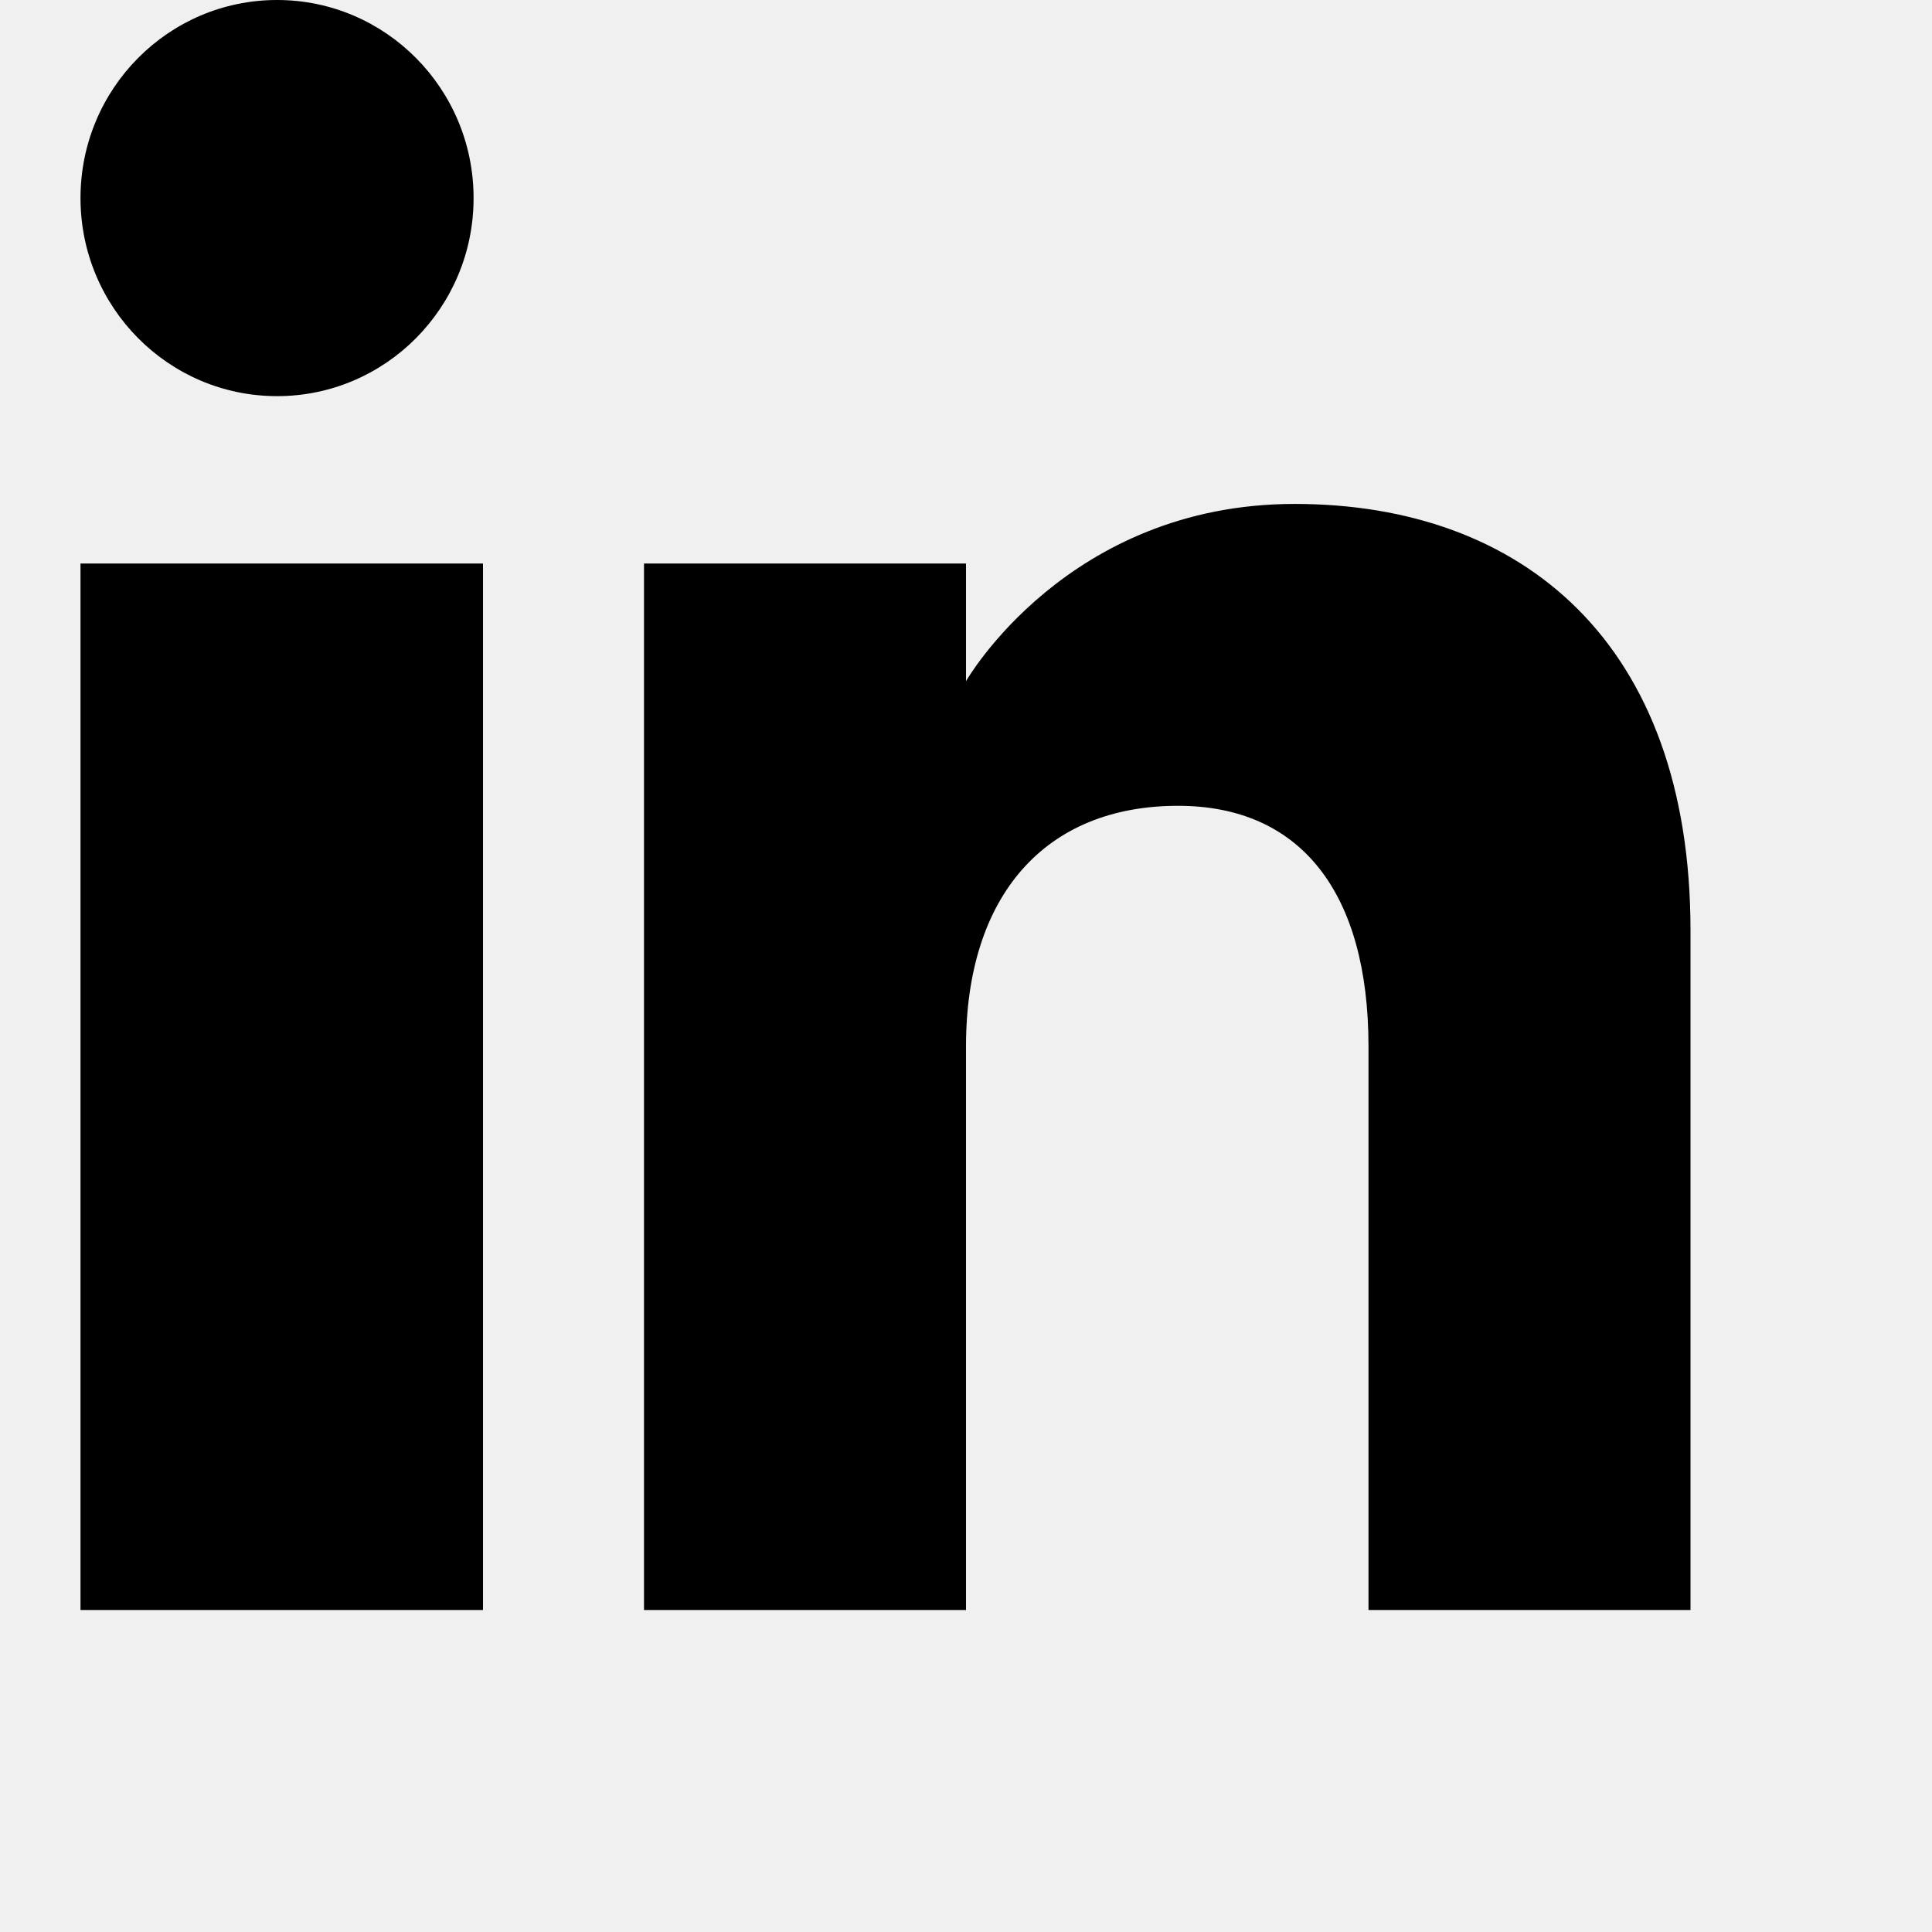
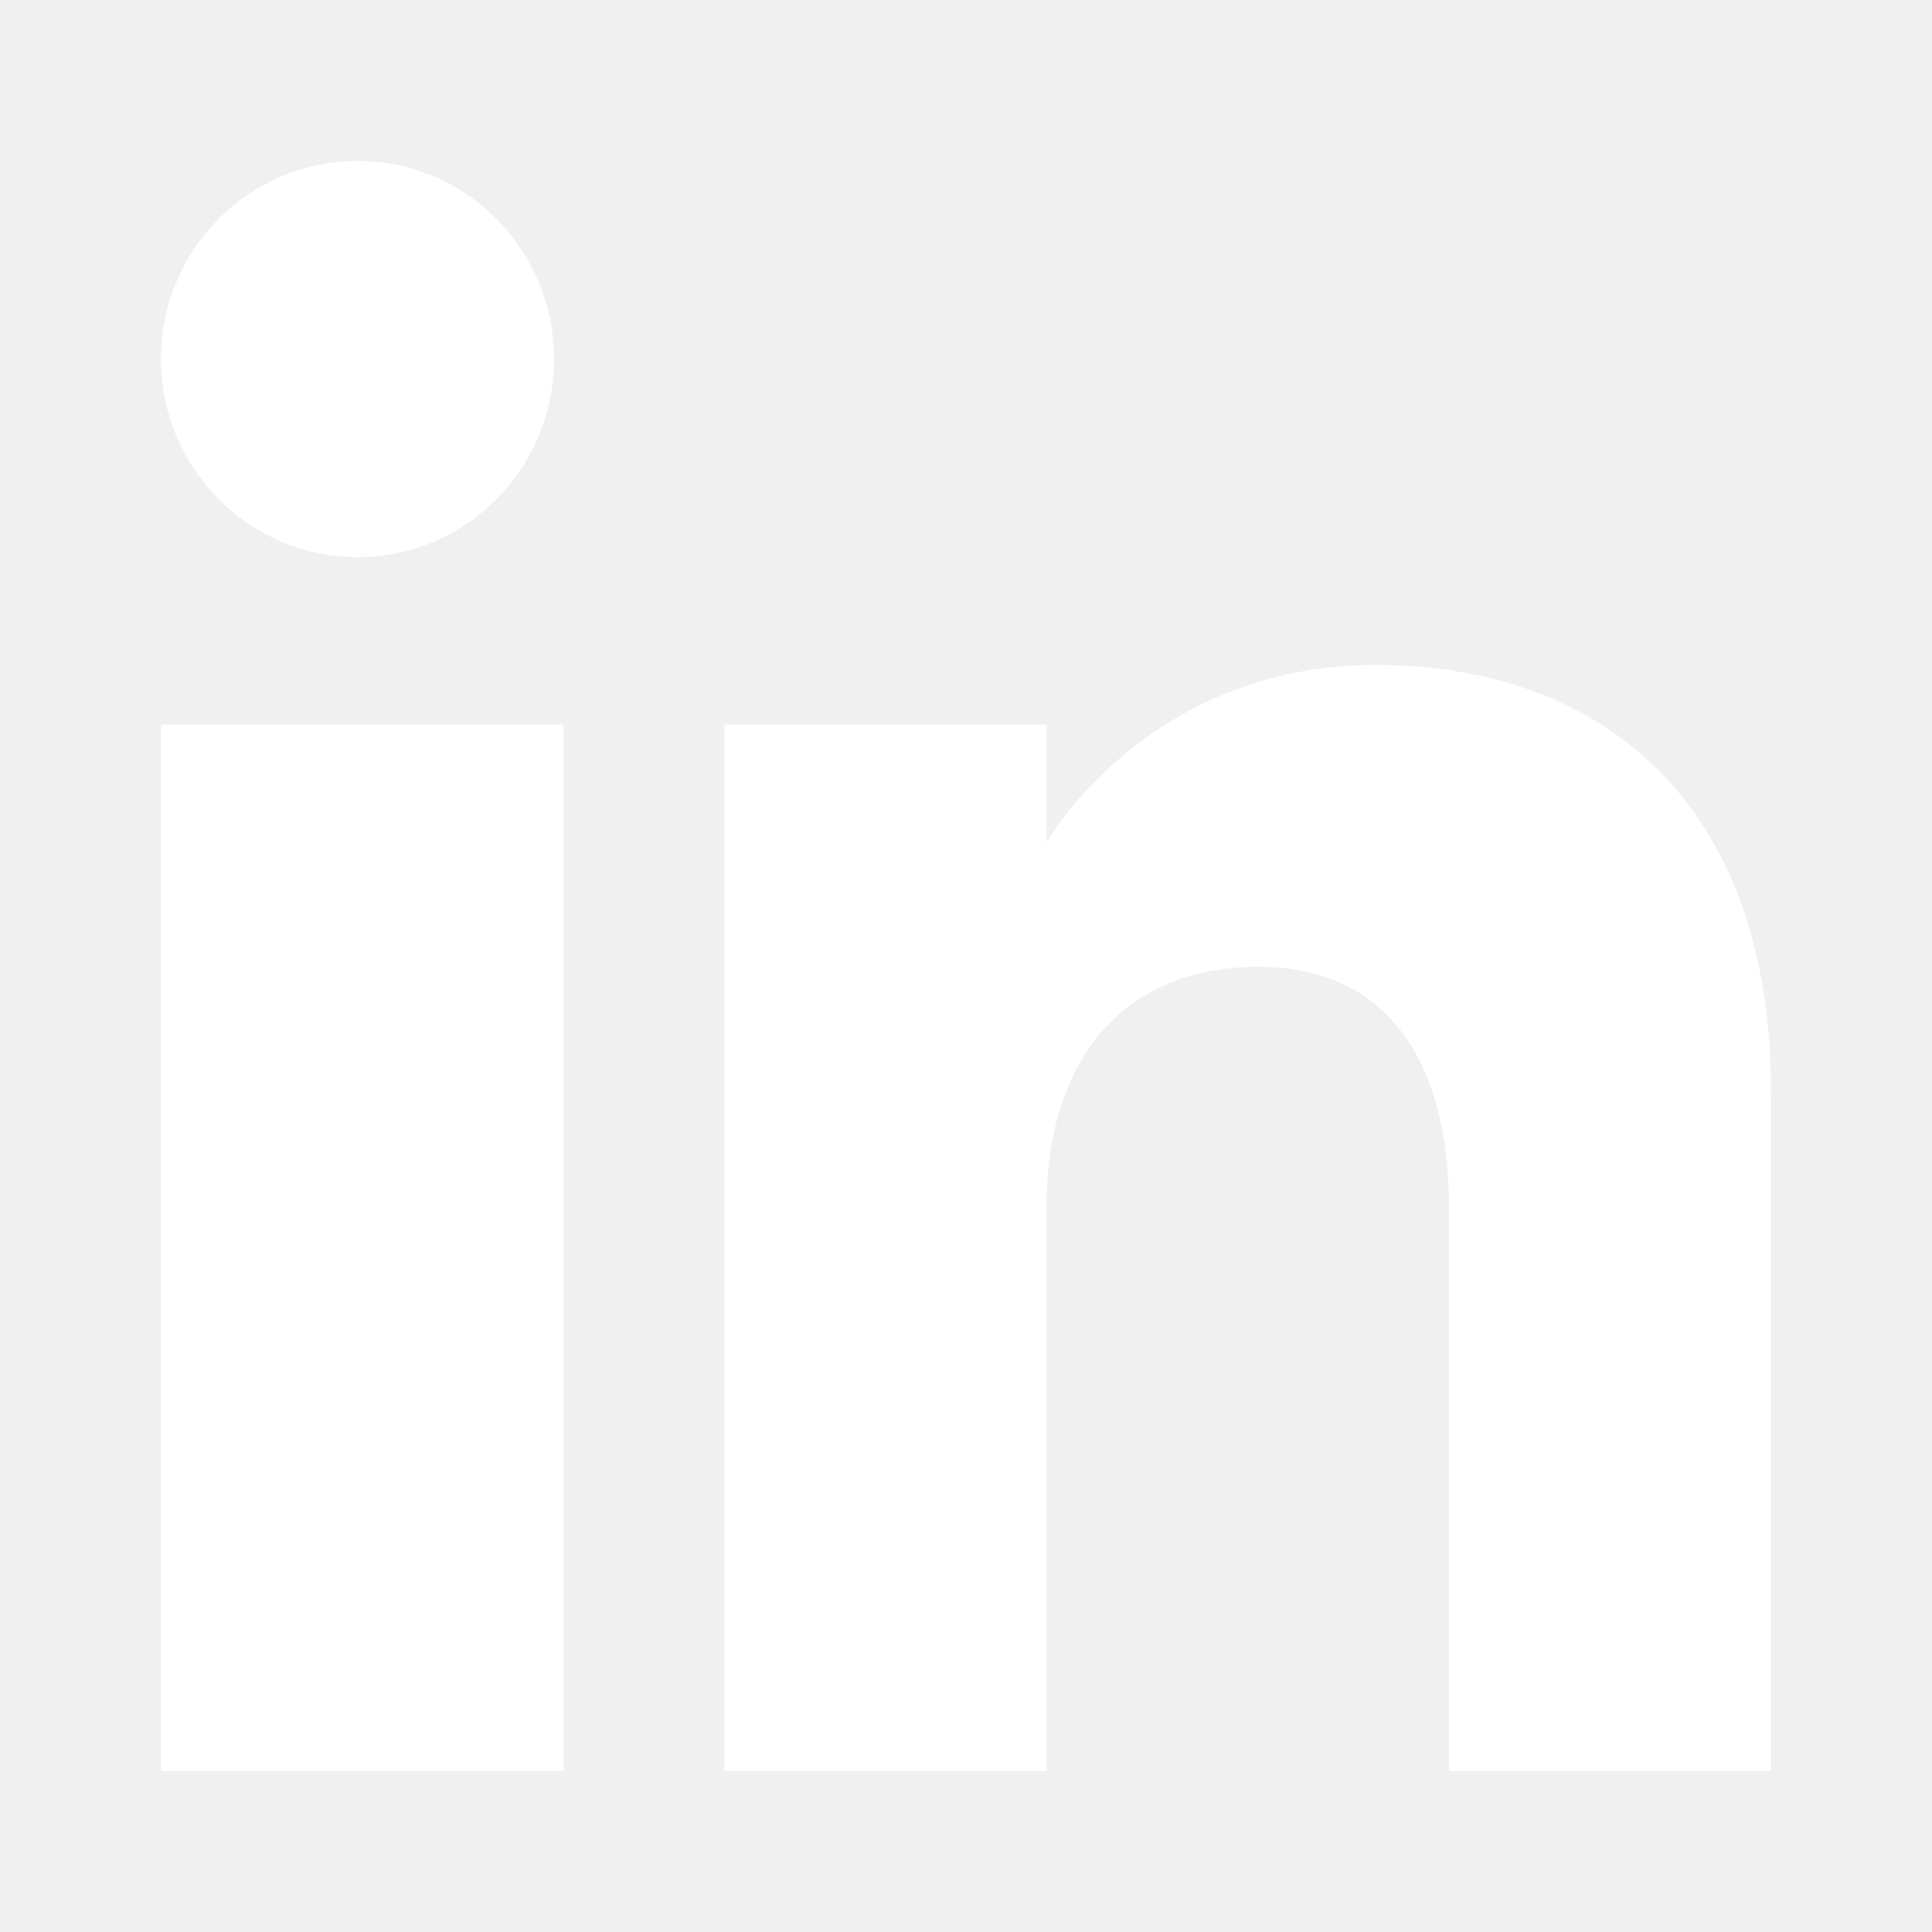
- <svg xmlns="http://www.w3.org/2000/svg" width="28px" viewBox="-1 0 24 24" version="1.1">
+ <svg xmlns="http://www.w3.org/2000/svg" width="26px" viewBox="-2 -2 24 24" version="1.1">
  <defs>

</defs>
  <g id="Page-1" stroke="none" stroke-width="1" fill="none" fill-rule="evenodd">
-     <g id="Dribbble-Light-Preview" transform="translate(-180, -7479)" fill="#000000">
+     <g id="Dribbble-Light-Preview" transform="translate(-180, -7479)" fill="#FFFFFF">
      <g id="icons" transform="translate(56, 160)">
        <path d="M144,7339 L140,7339 L140,7332.001 C140,7330.081 139.153,7329.01 137.634,7329.01 C135.981,7329.01 135,7330.126 135,7332.001 L135,7339 L131,7339 L131,7326 L135,7326 L135,7327.462 C135,7327.462 136.255,7325.26 139.083,7325.26 C141.912,7325.26 144,7326.986 144,7330.558 L144,7339 L144,7339 Z M126.442,7323.921 C125.093,7323.921 124,7322.819 124,7321.46 C124,7320.102 125.093,7319 126.442,7319 C127.79,7319 128.883,7320.102 128.883,7321.46 C128.884,7322.819 127.79,7323.921 126.442,7323.921 L126.442,7323.921 Z M124,7339 L129,7339 L129,7326 L124,7326 L124,7339 Z" id="linkedin-[#161]">

</path>
      </g>
    </g>
  </g>
</svg>
